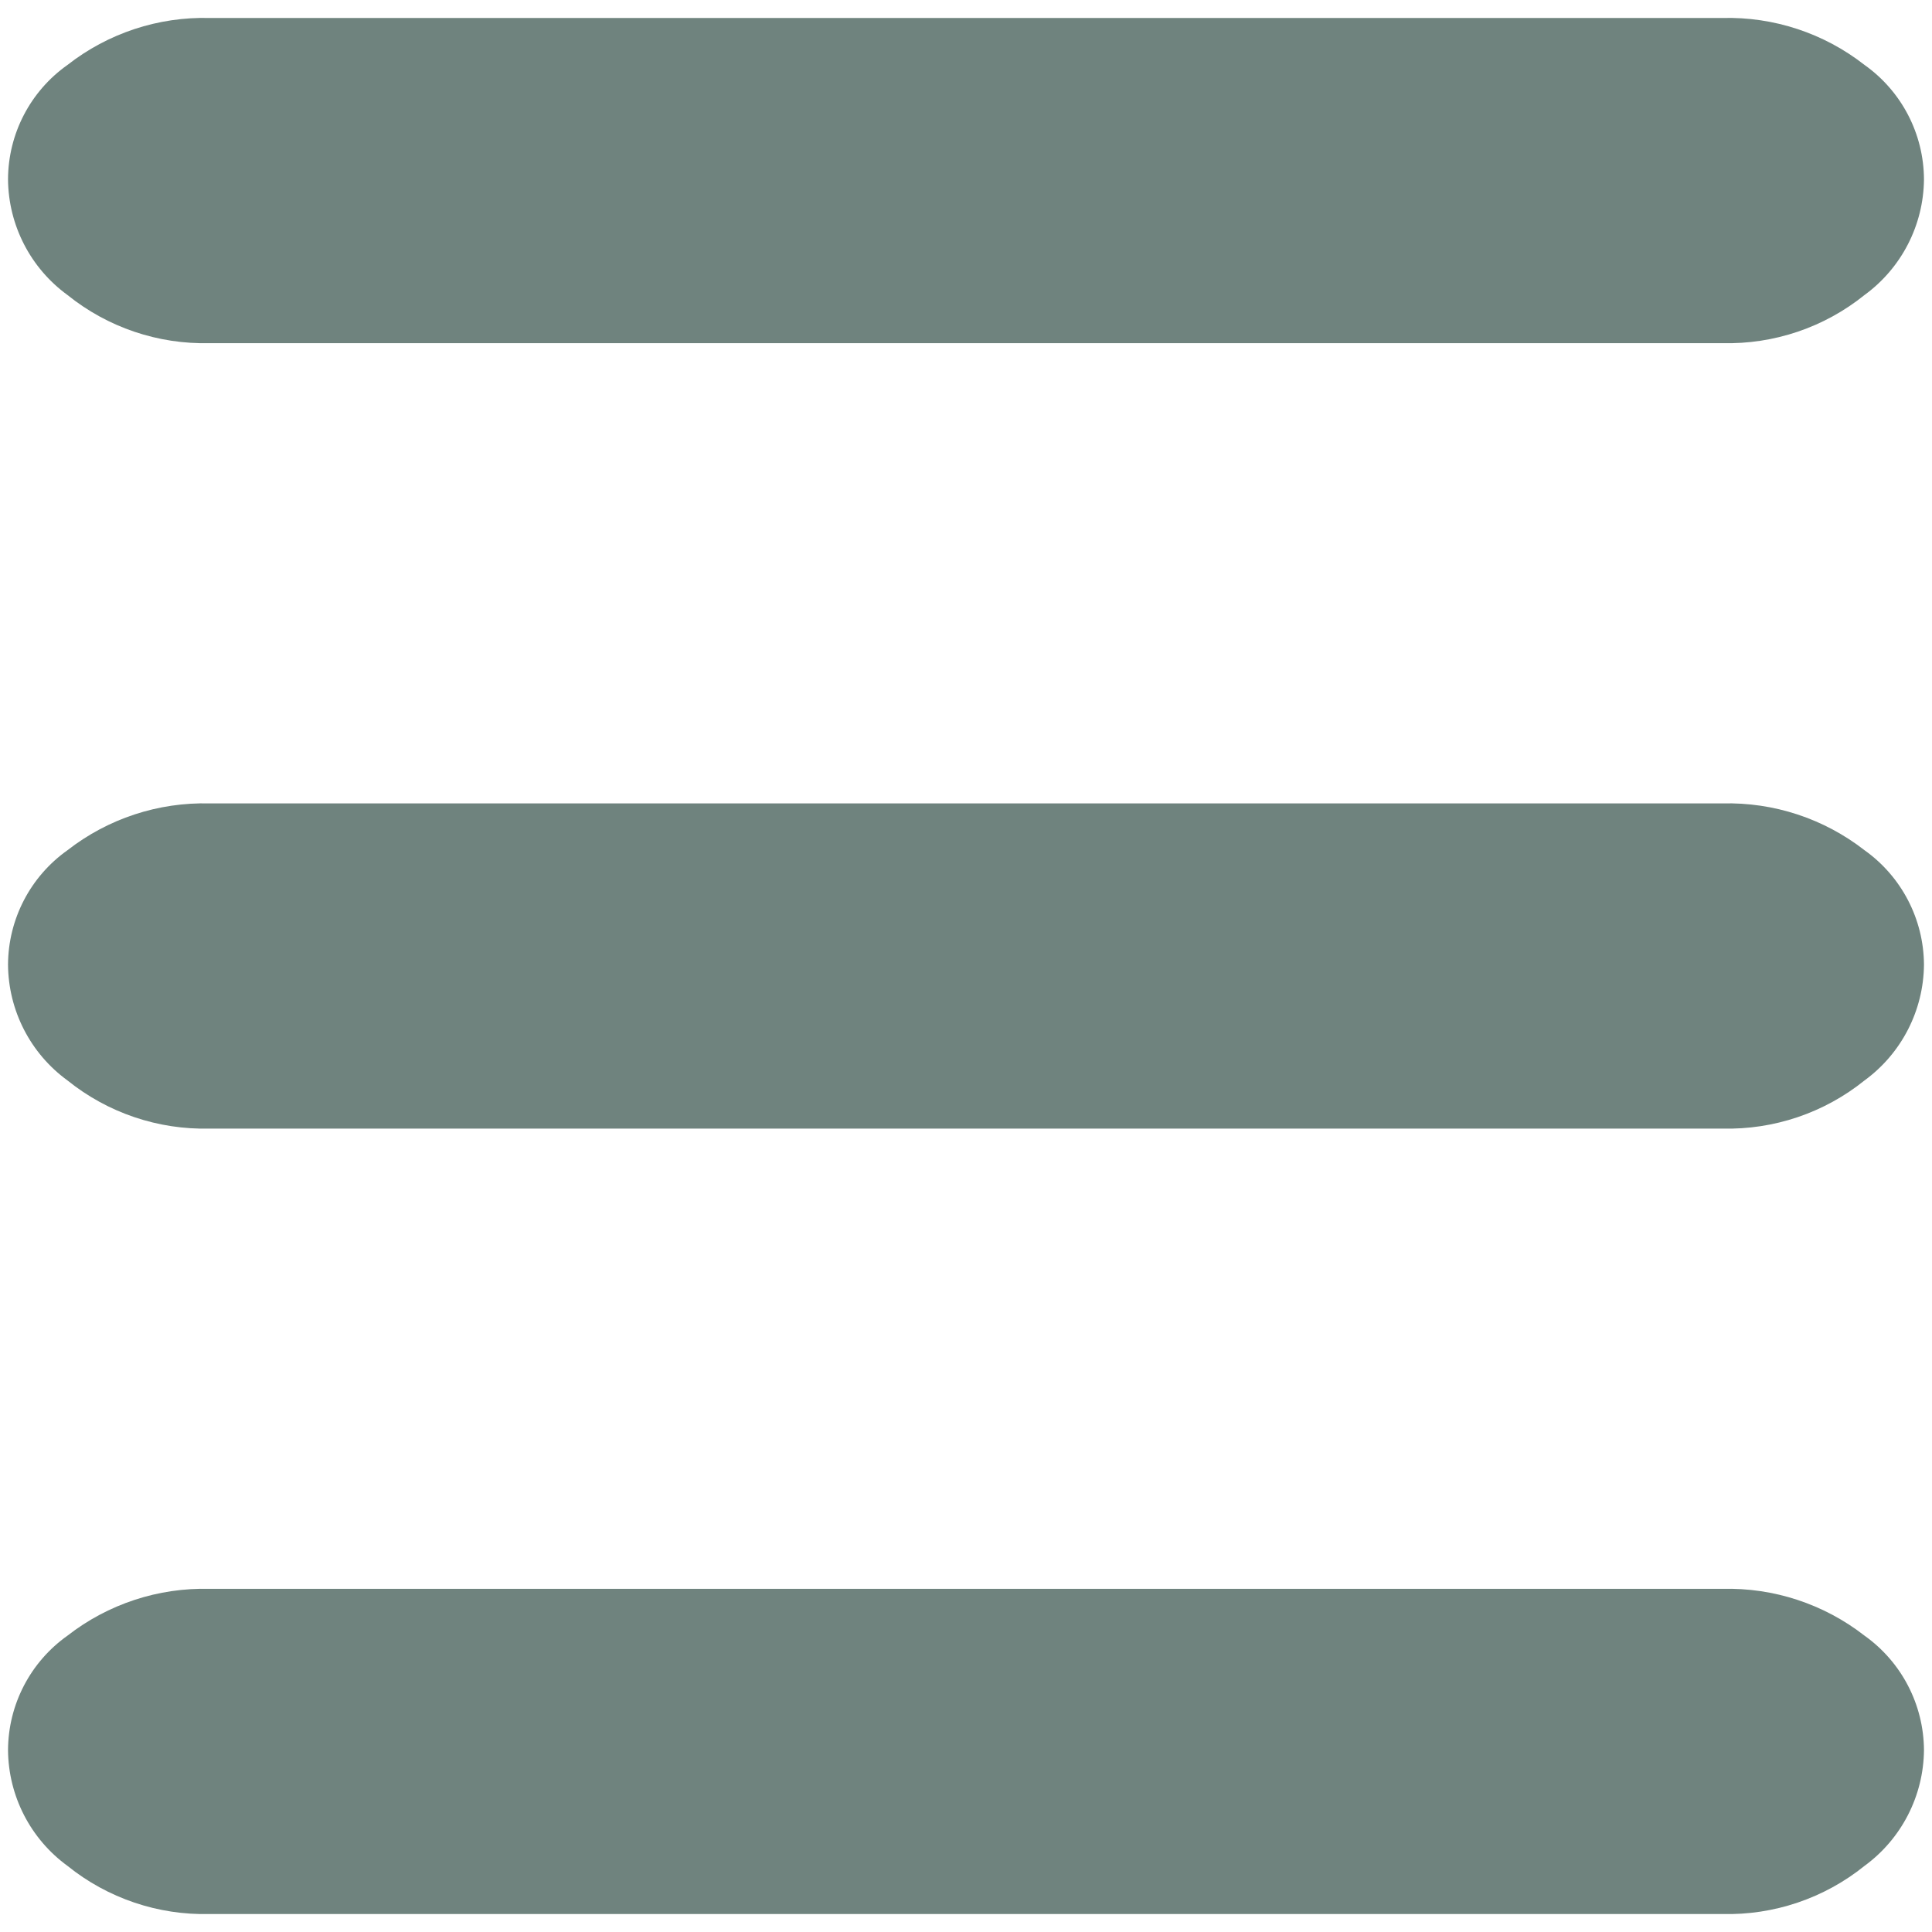
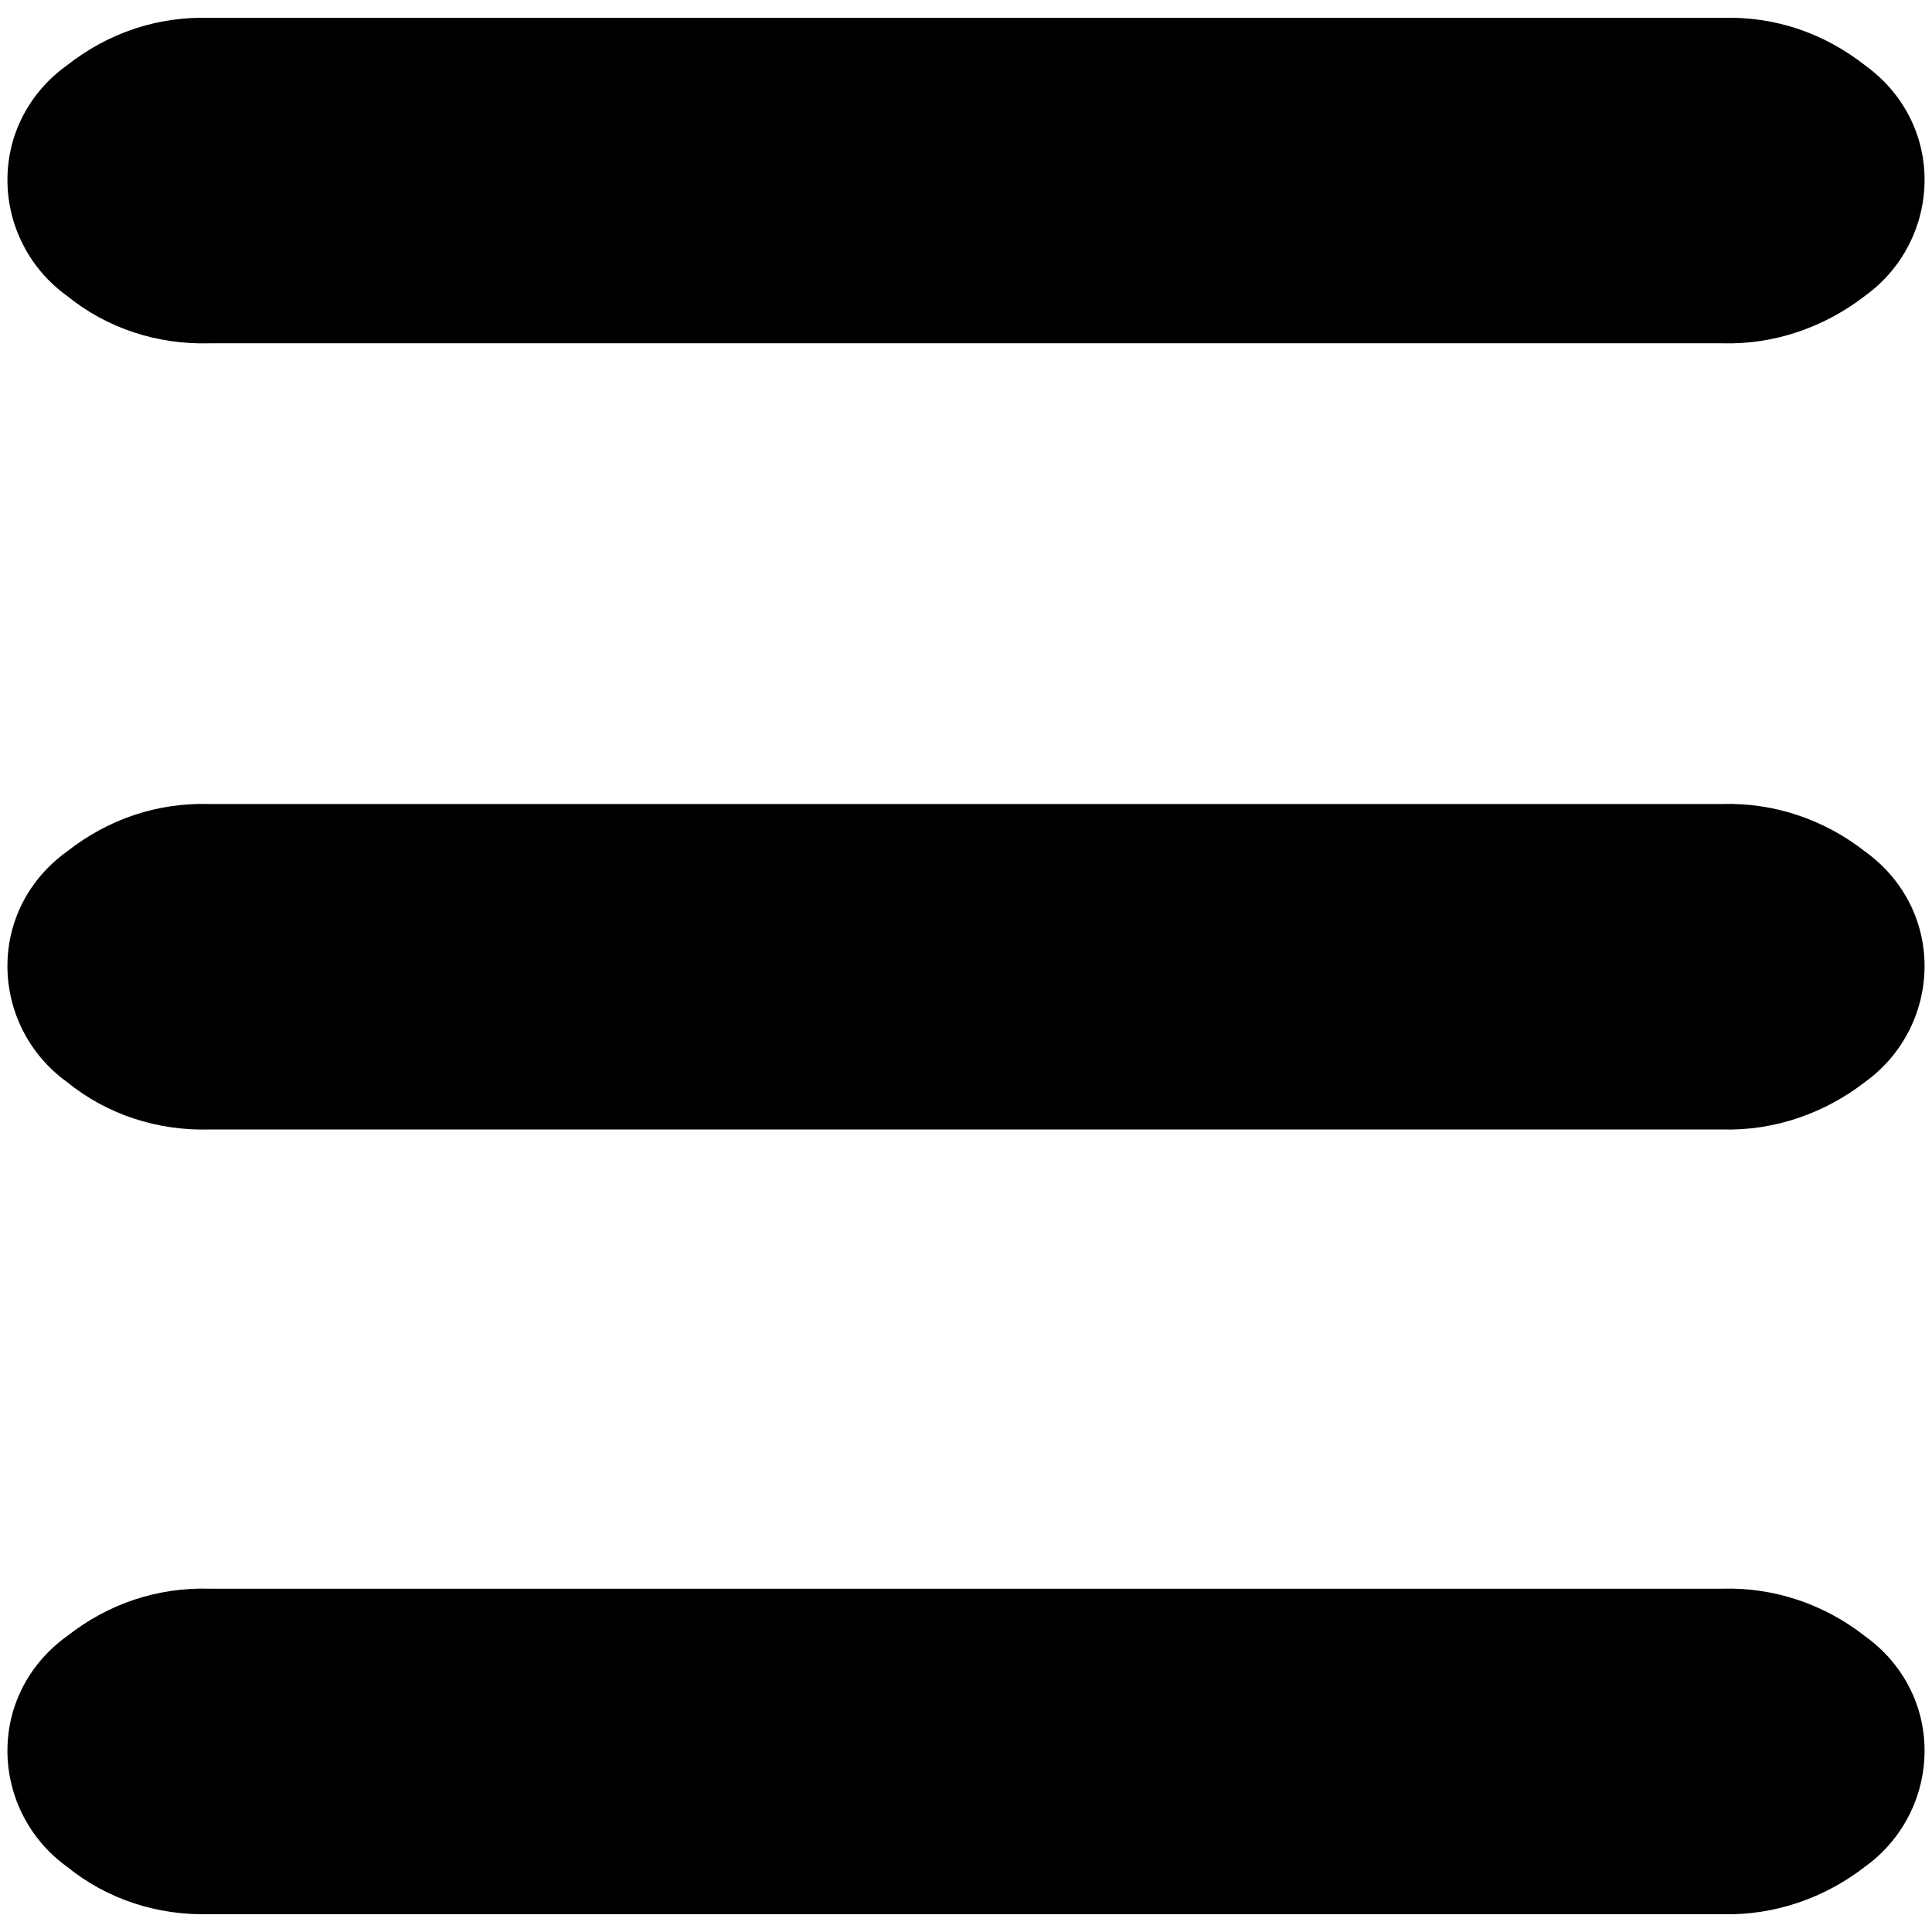
- <svg xmlns="http://www.w3.org/2000/svg" id="Layer_1" data-name="Layer 1" width="130" height="130" viewBox="0 0 130 130">
-   <defs>
-     <style>.cls-1{fill:#6f837e;}</style>
-   </defs>
-   <path class="cls-1" d="M115.89,1.21H14.11A14.88,14.88,0,0,0,4.54,4.37a9.46,9.46,0,0,0-4,7.7,9.72,9.72,0,0,0,4,7.78,14.66,14.66,0,0,0,9.57,3.24H115.89a14.66,14.66,0,0,0,9.57-3.24,9.74,9.74,0,0,0,4-7.78,9.49,9.49,0,0,0-4-7.7A14.88,14.88,0,0,0,115.89,1.21Z" />
-   <path class="cls-1" d="M115.89,54.06H14.11a14.93,14.93,0,0,0-9.57,3.15,9.49,9.49,0,0,0-4,7.7,9.72,9.72,0,0,0,4,7.79,14.66,14.66,0,0,0,9.57,3.24H115.89a14.66,14.66,0,0,0,9.57-3.24,9.75,9.75,0,0,0,4-7.79,9.52,9.52,0,0,0-4-7.7A14.93,14.93,0,0,0,115.89,54.06Z" />
-   <path class="cls-1" d="M115.89,106.91H14.11a14.93,14.93,0,0,0-9.57,3.15,9.49,9.49,0,0,0-4,7.7,9.73,9.73,0,0,0,4,7.79,14.66,14.66,0,0,0,9.57,3.24H115.89a14.66,14.66,0,0,0,9.57-3.24,9.76,9.76,0,0,0,4-7.79,9.52,9.52,0,0,0-4-7.7A14.93,14.93,0,0,0,115.89,106.91Z" />
+ <svg xmlns="http://www.w3.org/2000/svg" version="1.1" id="Layer_1" x="0px" y="0px" viewBox="0 0 130 130" style="enable-background:new 0 0 130 130;" xml:space="preserve">
+   <path d="M115.9,1.2H14.1c-3.5-0.1-6.8,1-9.6,3.2c-2.5,1.8-4,4.6-4,7.7c0,3.1,1.5,6,4,7.8c2.7,2.2,6.1,3.3,9.6,3.2h101.8  c3.5,0.1,6.9-1.1,9.6-3.2c2.5-1.8,4-4.7,4-7.8c0-3.1-1.5-5.9-4-7.7C122.7,2.2,119.4,1.1,115.9,1.2z" />
+   <path d="M115.9,54.1H14.1c-3.5-0.1-6.8,1-9.6,3.2c-2.5,1.8-4,4.6-4,7.7c0,3.1,1.5,6,4,7.8c2.7,2.2,6.1,3.3,9.6,3.2h101.8  c3.5,0.1,6.9-1.1,9.6-3.2c2.5-1.8,4-4.7,4-7.8c0-3.1-1.5-5.9-4-7.7C122.7,55.1,119.3,54,115.9,54.1z" />
+   <path d="M115.9,106.9H14.1c-3.5-0.1-6.8,1-9.6,3.2c-2.5,1.8-4,4.6-4,7.7c0,3.1,1.5,6,4,7.8c2.7,2.2,6.1,3.3,9.6,3.2h101.8  c3.5,0.1,6.9-1.1,9.6-3.2c2.5-1.8,4-4.7,4-7.8c0-3.1-1.5-5.9-4-7.7C122.7,107.9,119.3,106.8,115.9,106.9z" />
</svg>
